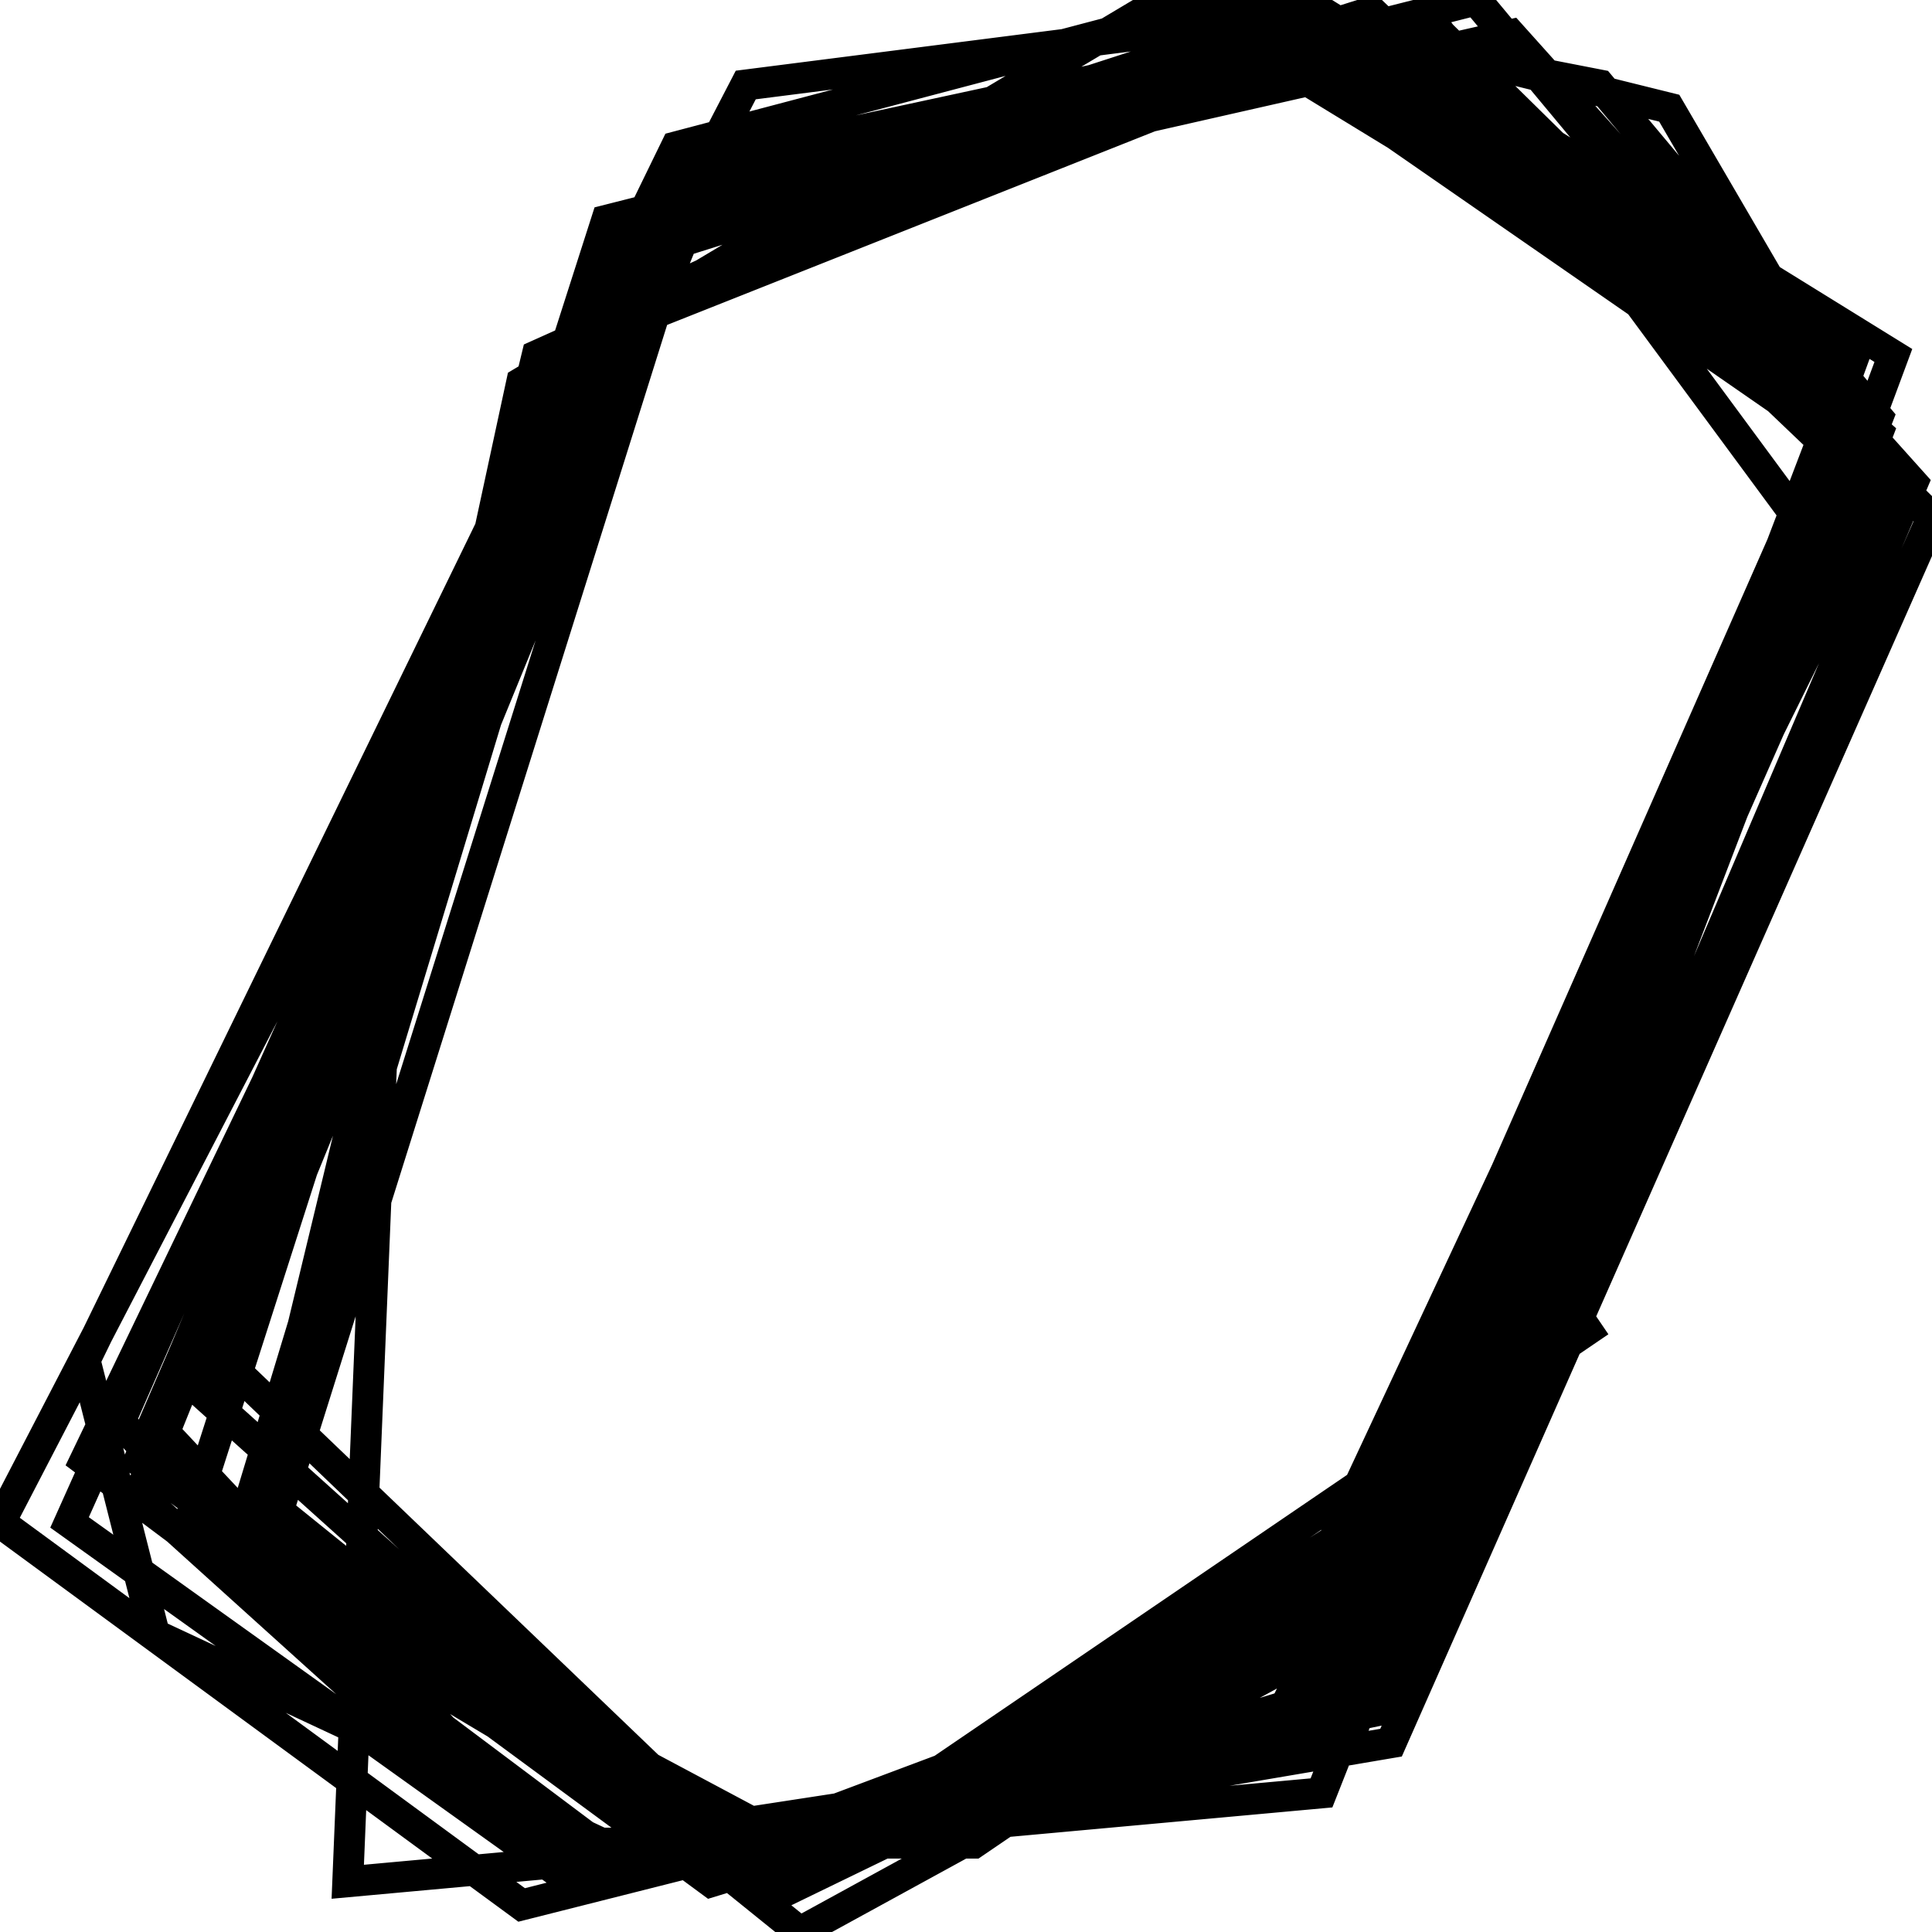
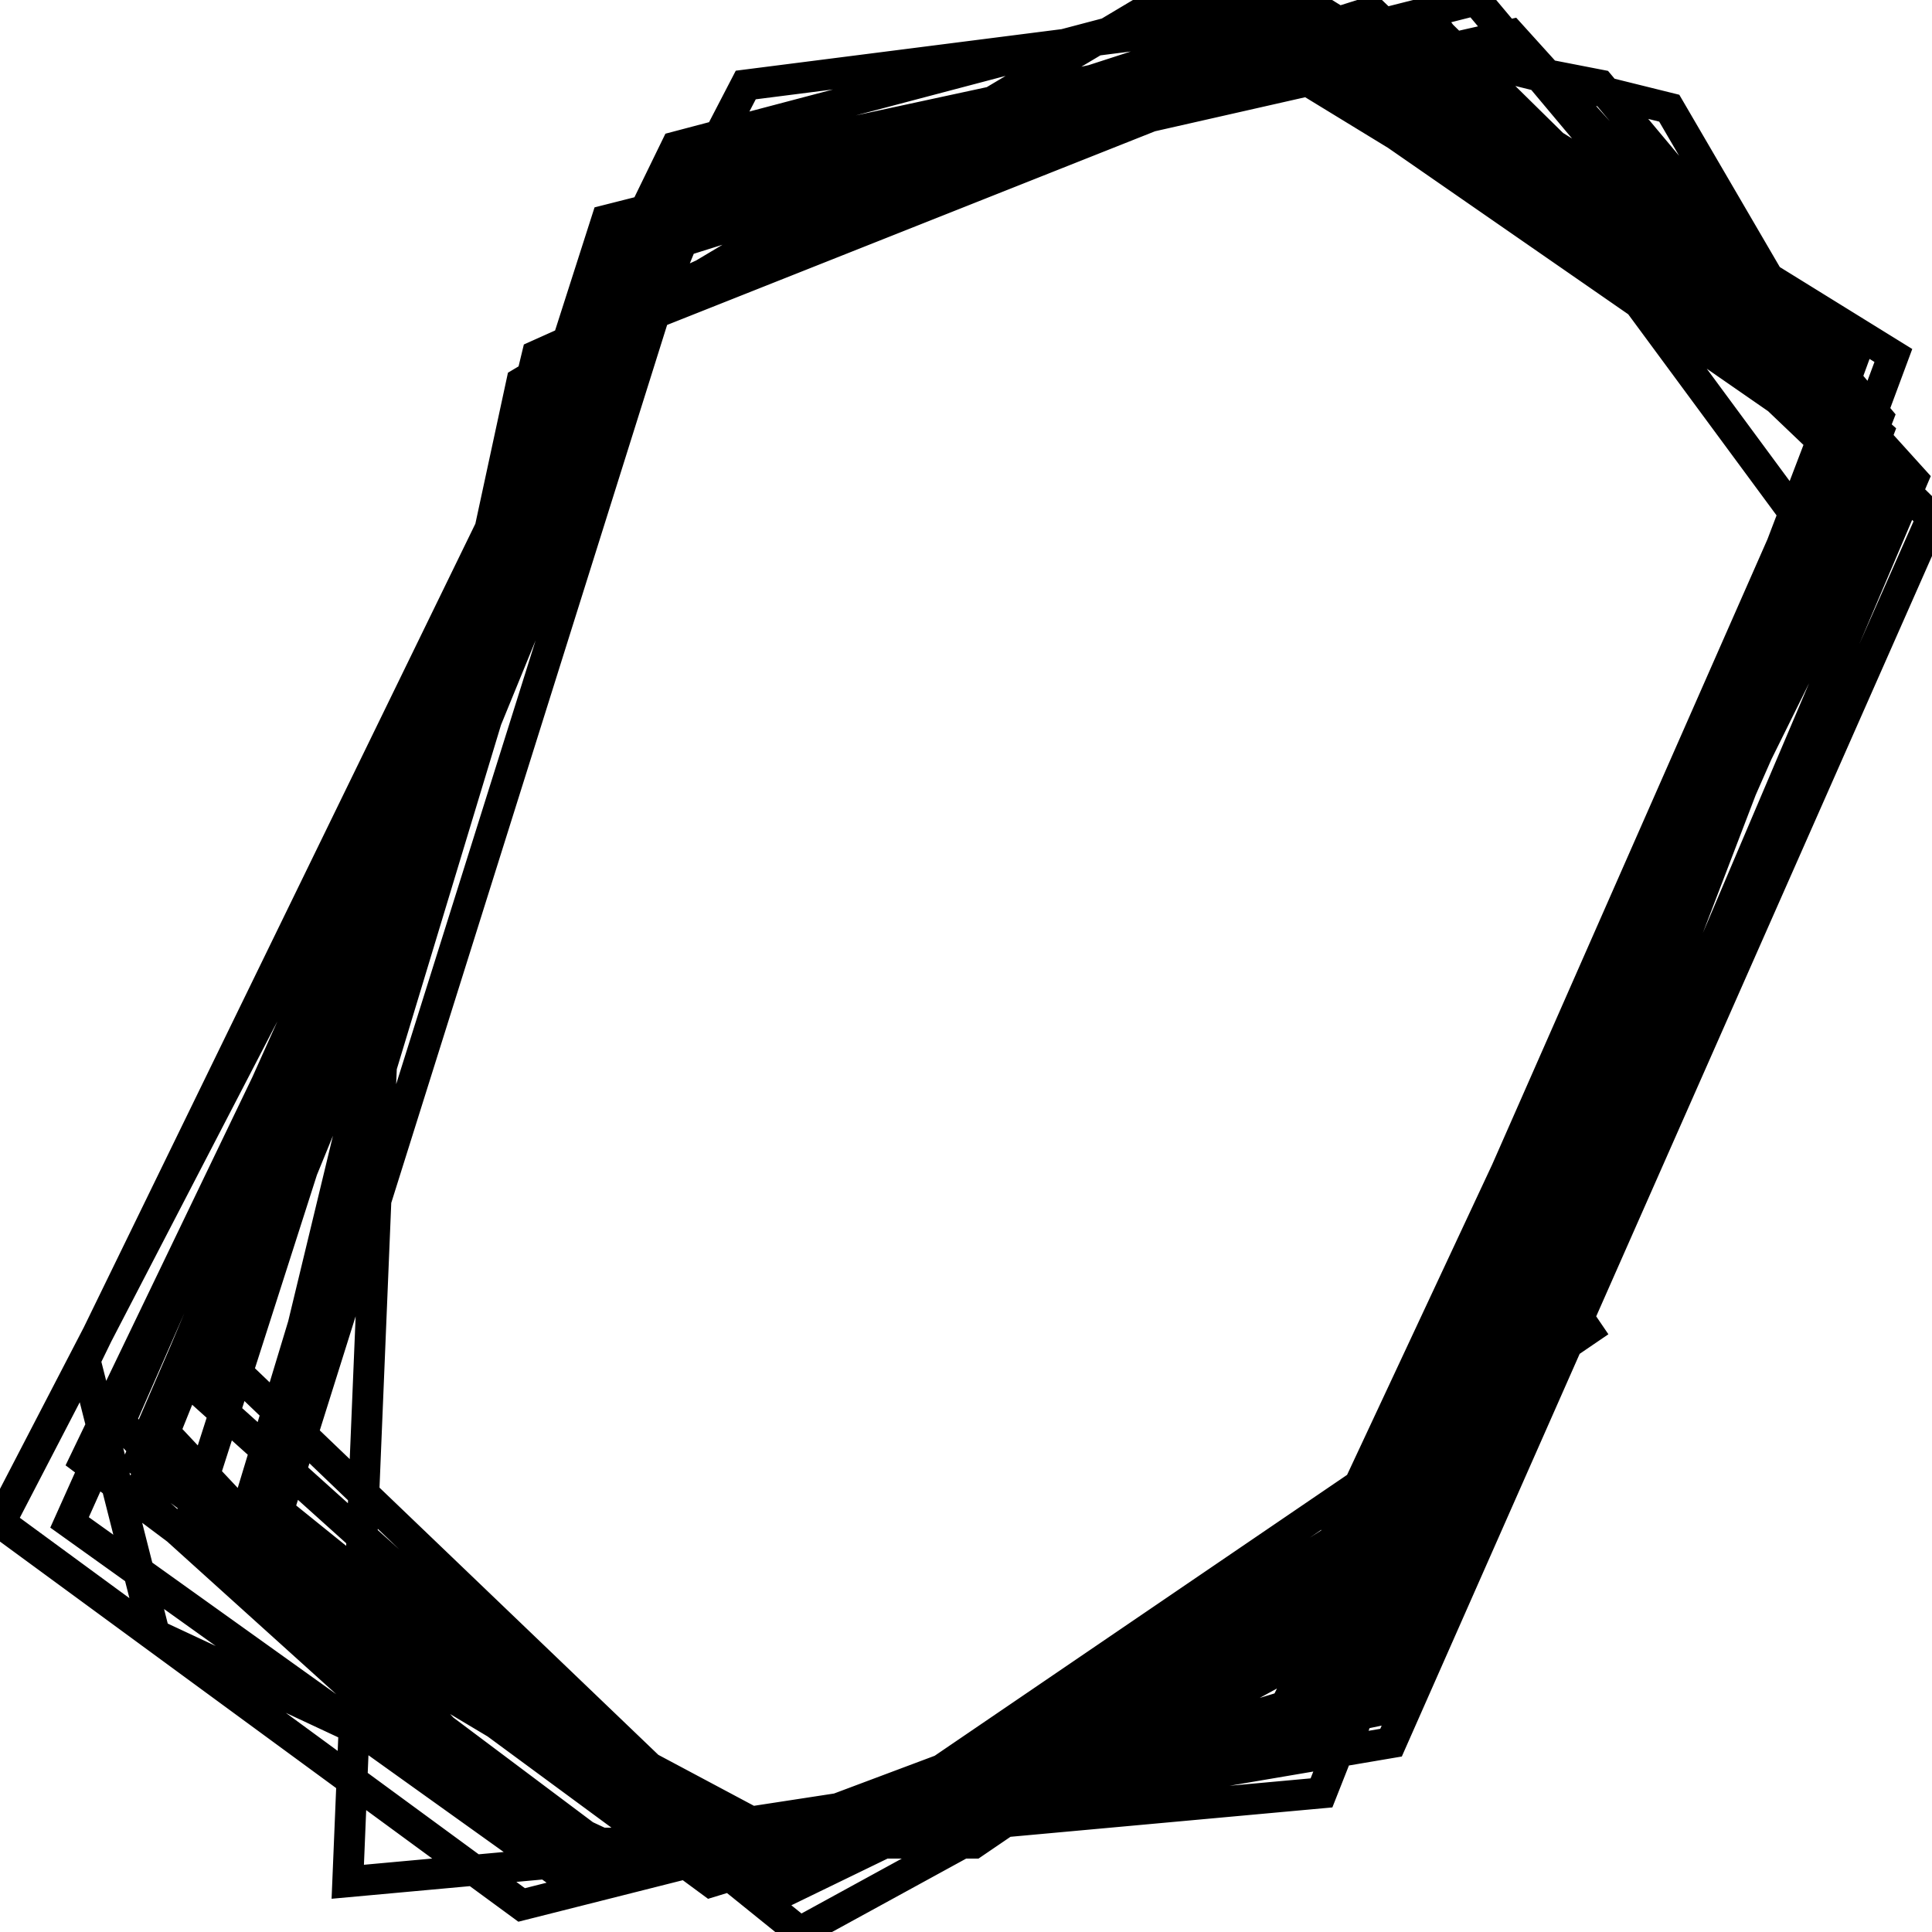
<svg xmlns="http://www.w3.org/2000/svg" viewBox="0 0 500 500">
-   <path d="M99,269l-9,218l252,-23l139,-352l-49,-84l-113,-28l-144,38l-153,314l18,71l122,57l189,-35l130,-356l-139,-86l-149,19l-193,372l135,99l202,-51l149,-314l-131,-125l-180,57l-153,318l140,105l198,-41l130,-350l-139,-86l-176,38l-157,350l130,93l212,-36l140,-317l-127,-125l-193,35l-140,324l108,115l194,-32l144,-326l-104,-125l-225,57l-108,337l167,89l121,-67l144,-308l-162,-99l-139,45l-126,308l139,125l185,-100l108,-279l-72,-86l-113,-22l-166,99l-63,292l135,109l148,-81l126,-330l-144,-77l-175,55l-99,327l130,83l144,-54l140,-318l-126,-96l-194,77l-121,301l103,93l189,-29l149,-301l-104,-141l-202,48l-135,321l148,109l180,-55l131,-307l-104,-116l-225,51l-135,308l104,109l117,0l94,-64l131,-298l-153,-106l-185,83l-76,315l139,83l171,-83l113,-295l-113,-100l-198,42l-117,298l144,138l171,-109l108,-279l-157,-96l-153,70l-104,331l140,76l207,-141" fill="none" stroke="currentColor" stroke-width="8" />
+   <path d="M99,269l-9,218l252,-23l139,-352l-49,-84l-113,-28l-144,38l-153,314l18,71l122,57l189,-35l130,-356l-139,-86l-149,19l-193,372l135,99l202,-51l149,-314l-131,-125l-180,57l-153,318l140,105l198,-41l130,-350l-139,-86l-176,38l-157,350l130,93l212,-36l140,-317l-127,-125l-193,35l-140,324l108,115l194,-32l144,-327l-104,-124l-225,57l-108,337l167,89l121,-67l144,-308l-162,-99l-139,45l-126,308l139,125l185,-100l108,-279l-72,-86l-113,-22l-166,99l-63,292l135,109l148,-81l126,-330l-144,-77l-175,55l-99,327l130,83l144,-54l140,-318l-126,-96l-194,77l-121,301l103,93l189,-29l149,-301l-104,-141l-202,48l-135,321l148,109l180,-55l131,-308l-104,-115l-225,51l-135,308l104,109l117,0l94,-64l131,-298l-153,-106l-185,83l-76,315l139,83l171,-83l113,-295l-113,-100l-198,42l-117,298l144,138l171,-109l108,-279l-157,-96l-153,70l-104,331l140,76l207,-141" fill="none" stroke="currentColor" stroke-width="8" />
</svg>
